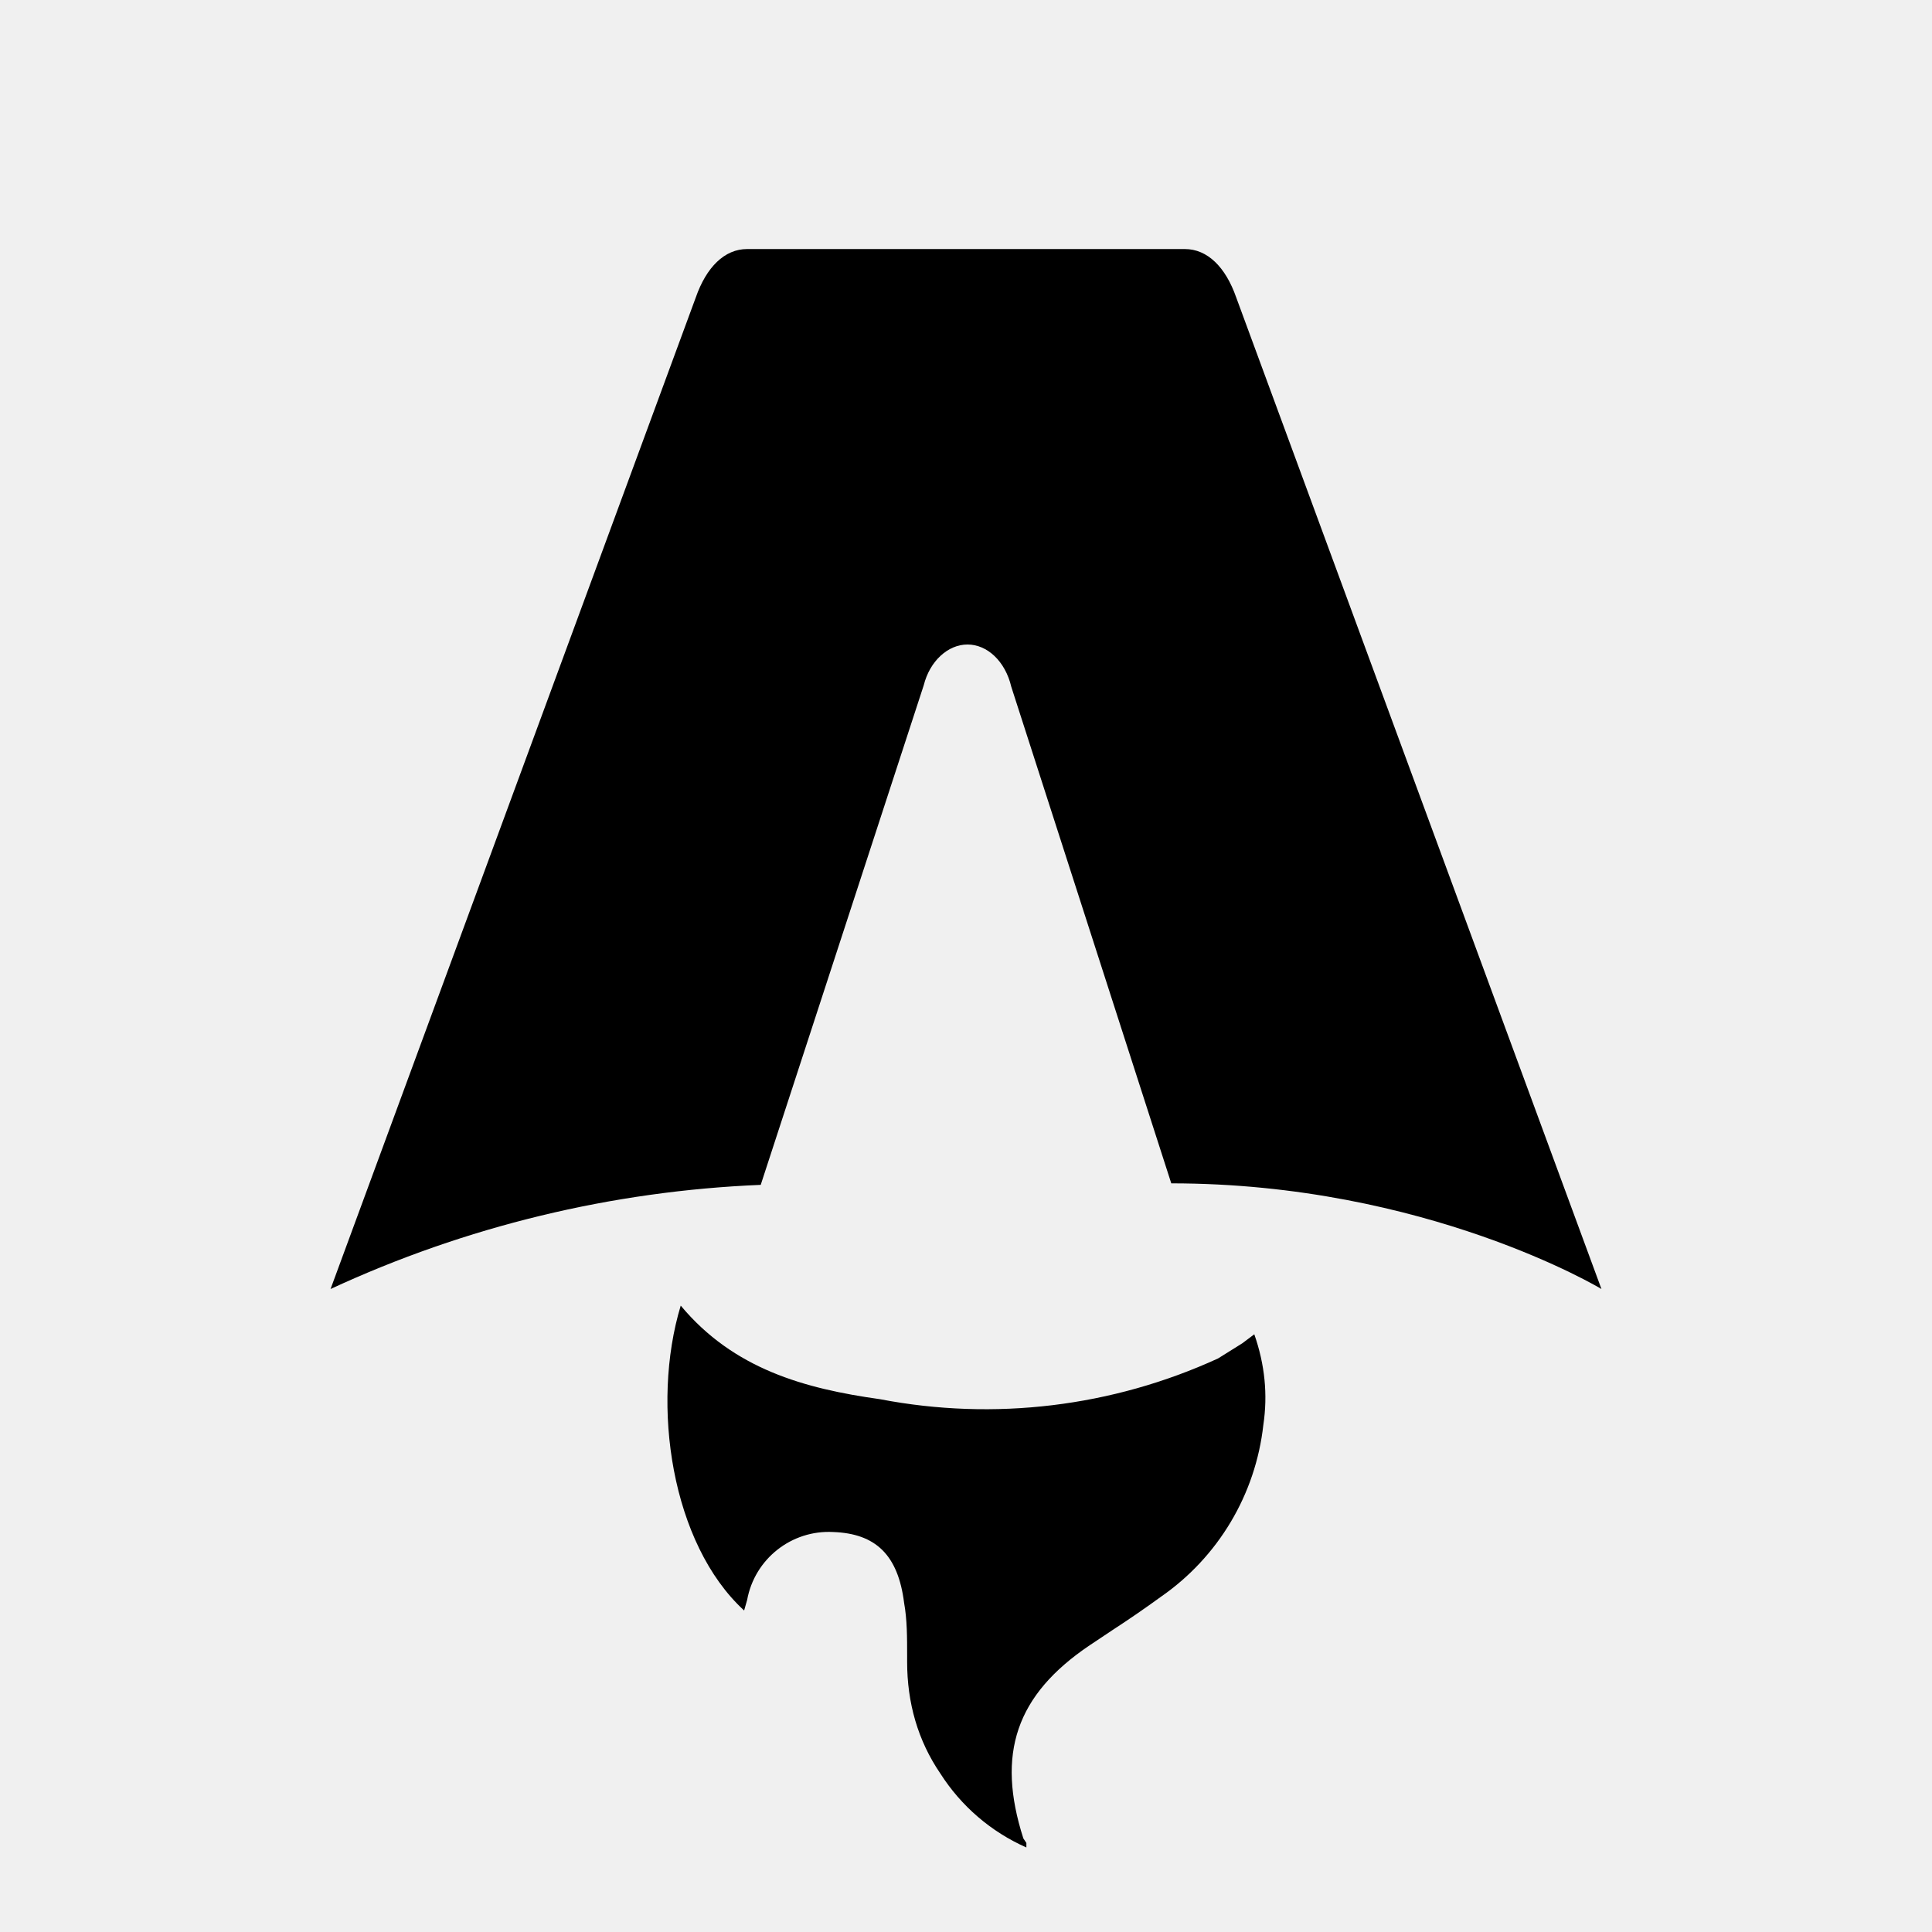
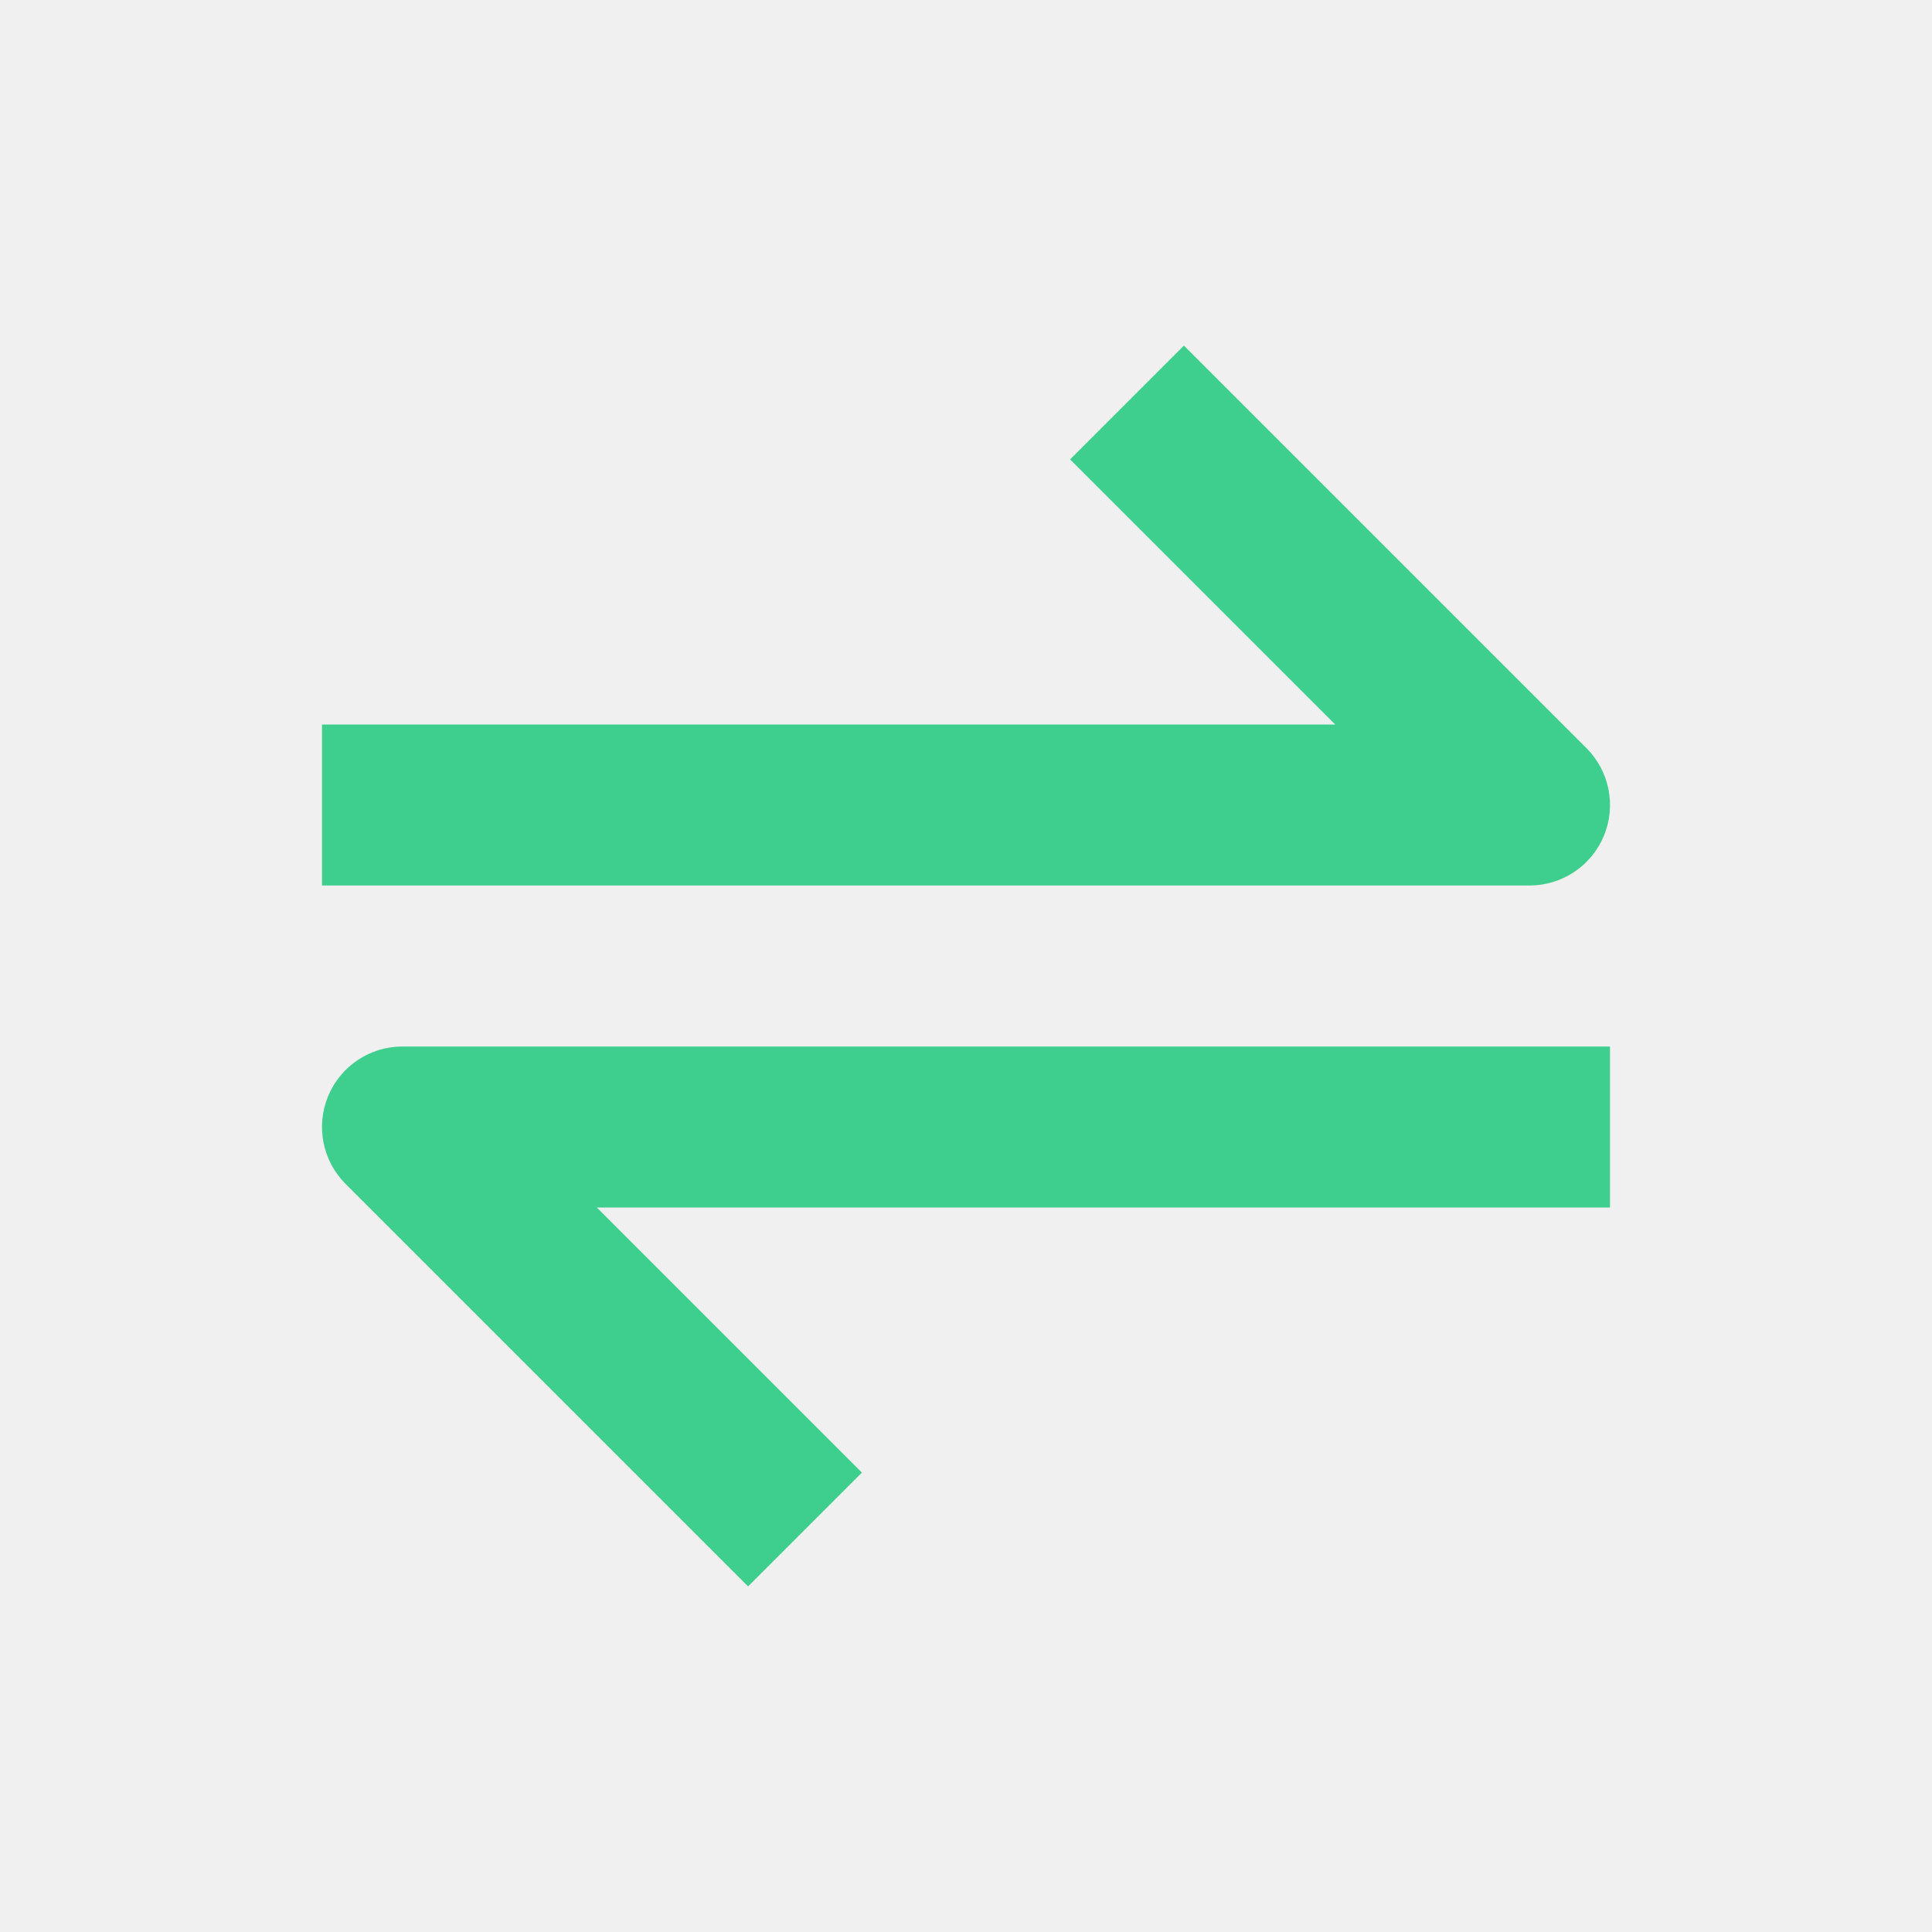
- <svg xmlns="http://www.w3.org/2000/svg" fill="none" viewBox="0 0 128 128">
-   <path d="M50.4 78.5a75.1 75.1 0 0 0-28.5 6.9l24.2-65.7c.7-2 1.9-3.2 3.4-3.2h29c1.5 0 2.7 1.2 3.4 3.2l24.2 65.7s-11.6-7-28.5-7L67 45.5c-.4-1.7-1.6-2.8-2.9-2.8-1.3 0-2.5 1.1-2.9 2.7L50.4 78.5Zm-1.1 28.2Zm-4.2-20.2c-2 6.6-.6 15.8 4.2 20.2a17.5 17.5 0 0 1 .2-.7 5.5 5.5 0 0 1 5.7-4.5c2.8.1 4.3 1.5 4.7 4.7.2 1.1.2 2.3.2 3.5v.4c0 2.7.7 5.2 2.2 7.4a13 13 0 0 0 5.7 4.9v-.3l-.2-.3c-1.8-5.6-.5-9.5 4.4-12.8l1.5-1a73 73 0 0 0 3.2-2.2 16 16 0 0 0 6.8-11.4c.3-2 .1-4-.6-6l-.8.6-1.6 1a37 37 0 0 1-22.4 2.7c-5-.7-9.7-2-13.2-6.2Z" />
-   <style>
-         path { fill: #000; }
-         @media (prefers-color-scheme: dark) {
-             path { fill: #FFF; }
-         }
-     </style>
+ <svg xmlns="http://www.w3.org/2000/svg" width="24" height="24" viewBox="0 0 24 24" style="fill: rgba(62, 207, 142, 1);transform: ;msFilter:;">
+   <path d="M19.924 10.383a1 1 0 0 0-.217-1.09l-5-5-1.414 1.414L16.586 9H4v2h15a1 1 0 0 0 .924-.617zM4.076 13.617a1 1 0 0 0 .217 1.09l5 5 1.414-1.414L7.414 15H20v-2H5a.999.999 0 0 0-.924.617z" />
</svg>
